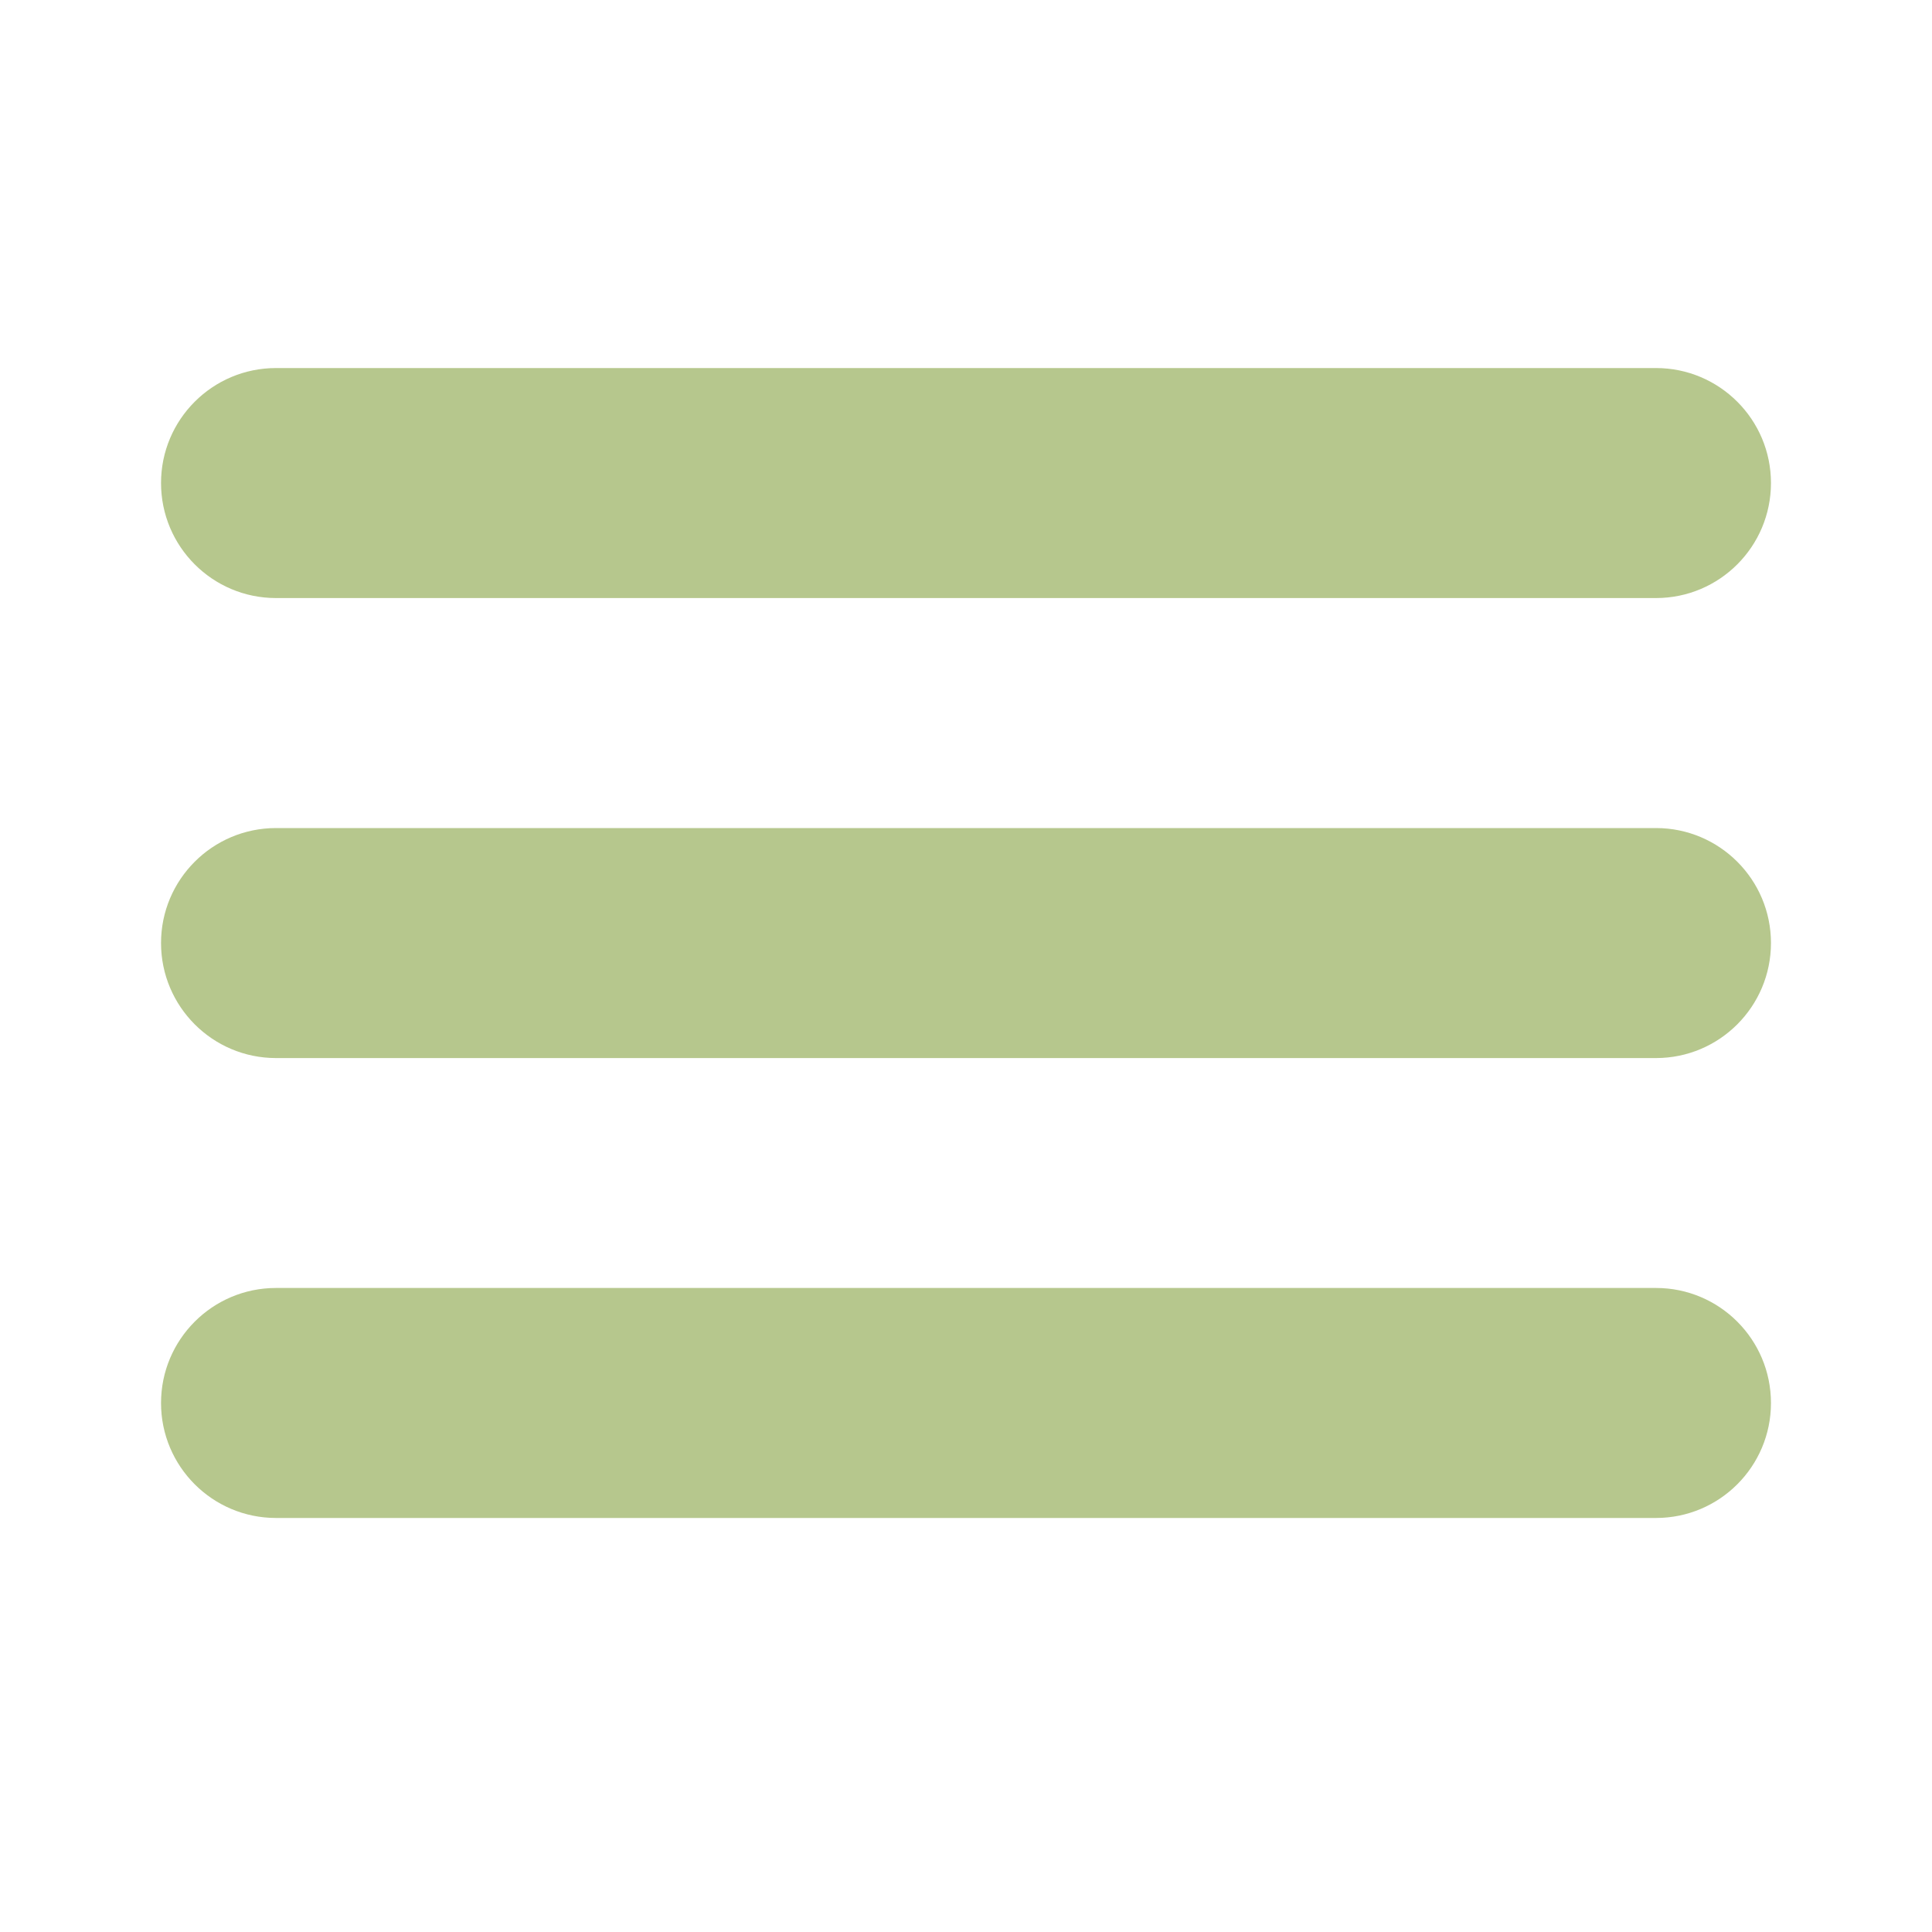
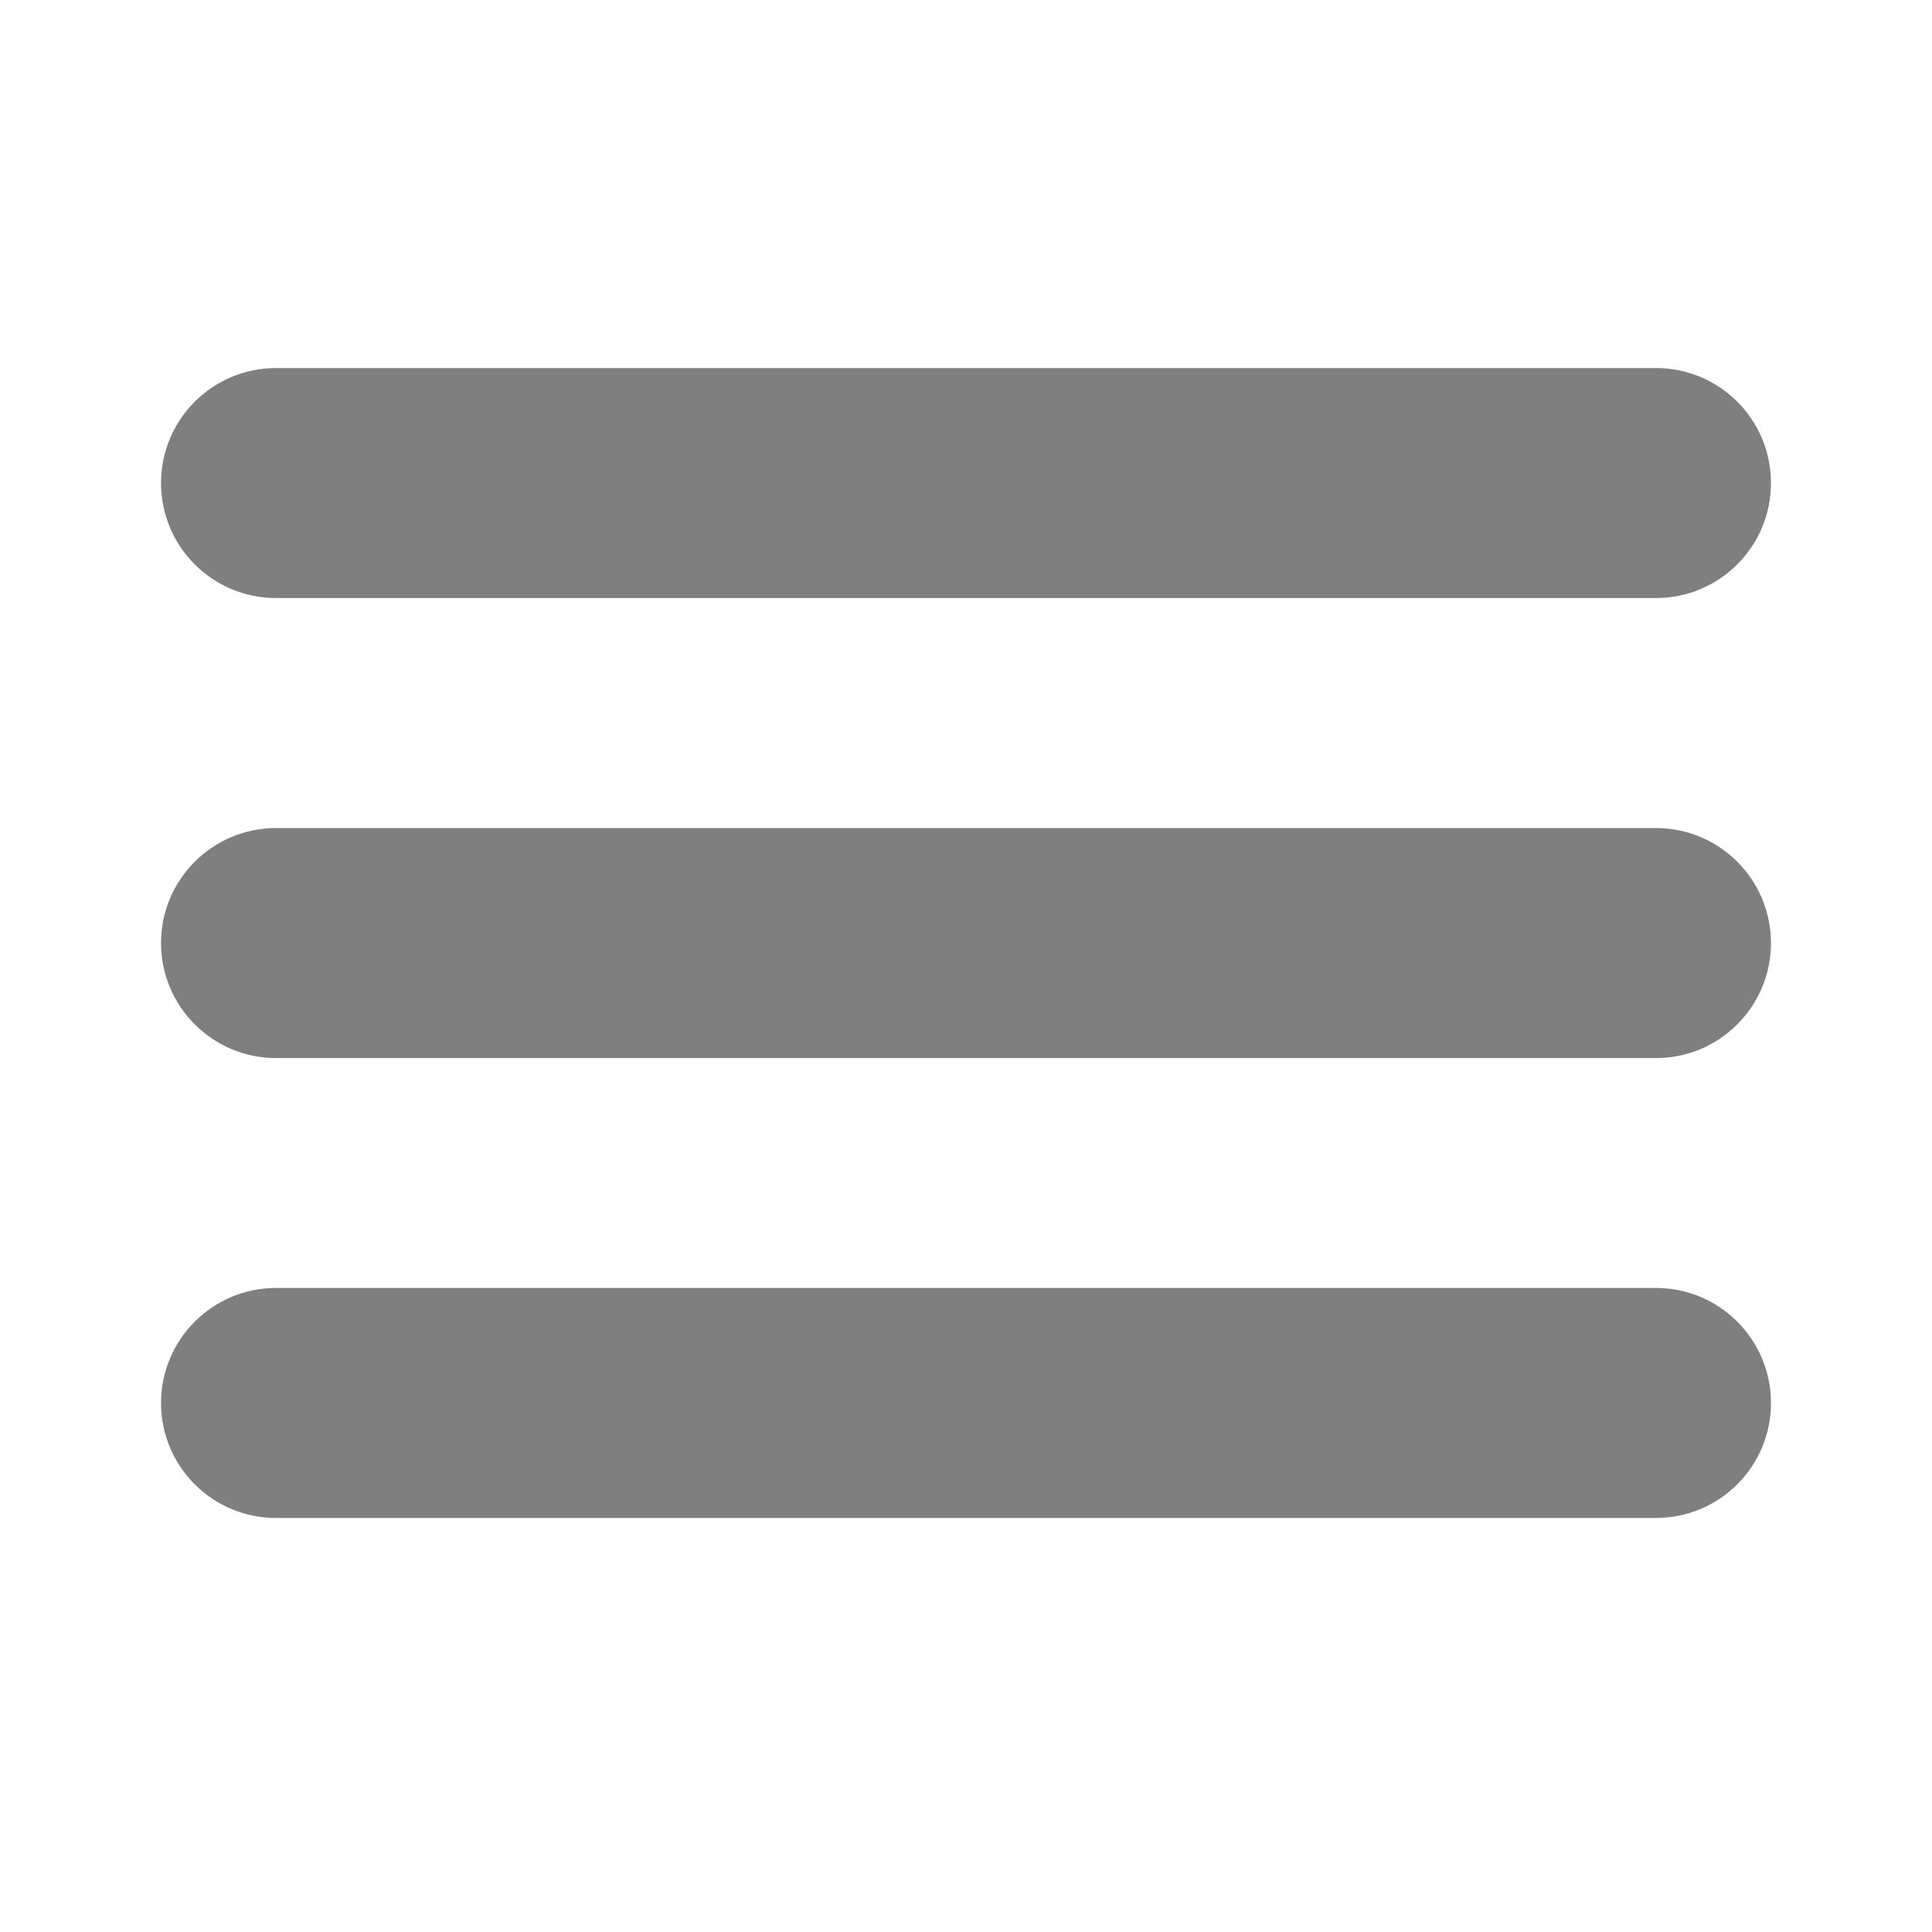
<svg xmlns="http://www.w3.org/2000/svg" width="20" height="20" viewBox="0 0 20 20" fill="none">
  <g opacity="0.5">
-     <path fill-rule="evenodd" clip-rule="evenodd" d="M1.667 5C1.667 4.343 2.2 3.81 2.857 3.81H17.143C17.8 3.81 18.333 4.343 18.333 5C18.333 5.658 17.8 6.191 17.143 6.191H2.857C2.2 6.191 1.667 5.658 1.667 5ZM1.667 9.762C1.667 9.105 2.2 8.572 2.857 8.572H17.143C17.8 8.572 18.333 9.105 18.333 9.762C18.333 10.419 17.8 10.953 17.143 10.953H2.857C2.2 10.953 1.667 10.419 1.667 9.762ZM1.667 14.524C1.667 13.866 2.2 13.333 2.857 13.333H17.143C17.8 13.333 18.333 13.866 18.333 14.524C18.333 15.181 17.8 15.714 17.143 15.714H2.857C2.2 15.714 1.667 15.181 1.667 14.524Z" fill="#6E8F1B" />
+     <path fill-rule="evenodd" clip-rule="evenodd" d="M1.667 5C1.667 4.343 2.2 3.81 2.857 3.81H17.143C17.8 3.81 18.333 4.343 18.333 5C18.333 5.658 17.8 6.191 17.143 6.191H2.857C2.2 6.191 1.667 5.658 1.667 5ZM1.667 9.762C1.667 9.105 2.2 8.572 2.857 8.572H17.143C17.8 8.572 18.333 9.105 18.333 9.762C18.333 10.419 17.8 10.953 17.143 10.953H2.857C2.2 10.953 1.667 10.419 1.667 9.762ZM1.667 14.524C1.667 13.866 2.2 13.333 2.857 13.333H17.143C17.8 13.333 18.333 13.866 18.333 14.524C18.333 15.181 17.8 15.714 17.143 15.714H2.857C2.2 15.714 1.667 15.181 1.667 14.524Z" fill="currentColor" />
  </g>
</svg>
